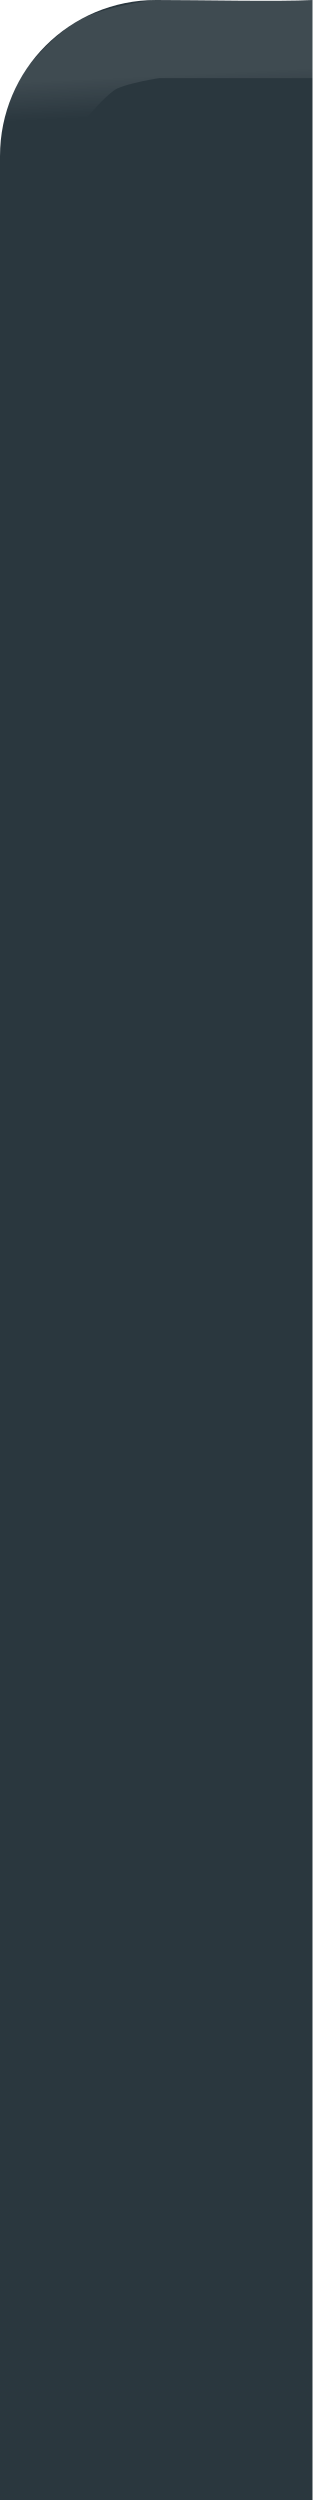
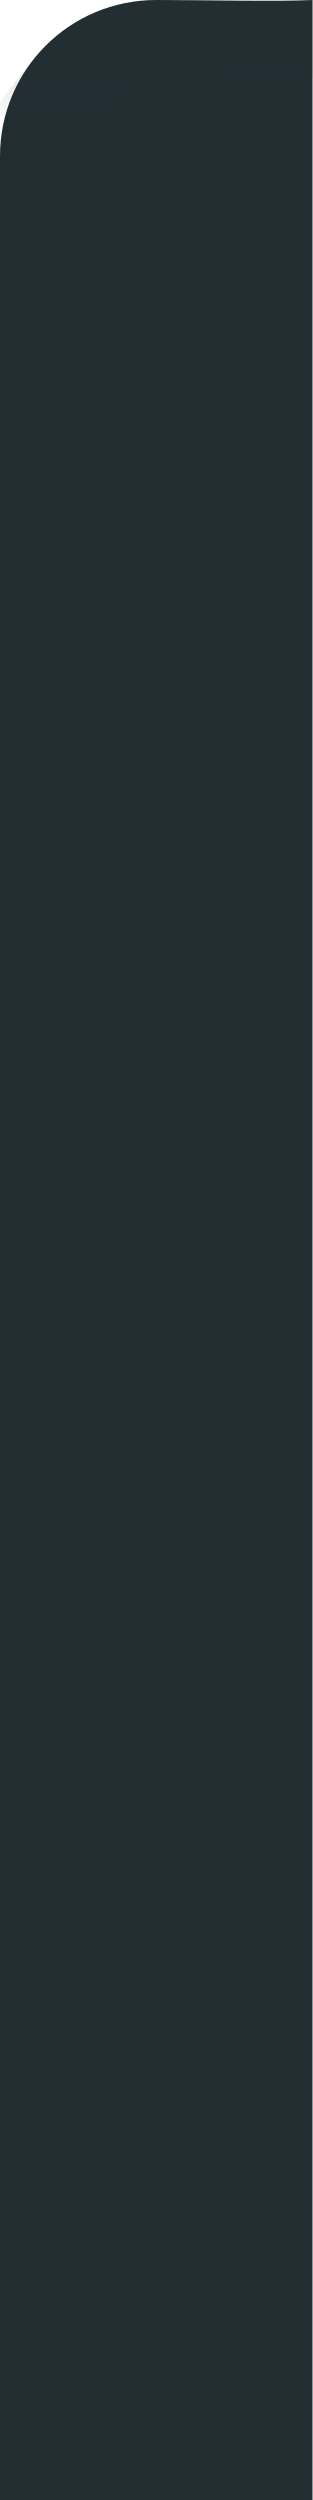
<svg xmlns="http://www.w3.org/2000/svg" xmlns:xlink="http://www.w3.org/1999/xlink" width="4" height="32" viewBox="0 0 4 32" id="svg4142" version="1.1">
  <defs id="defs4144">
    <linearGradient id="linearGradient4179">
-       <stop style="stop-color:#ffffff;stop-opacity:1;" offset="0" id="stop4181" />
-       <stop style="stop-color:#ffffff;stop-opacity:0;" offset="1" id="stop4183" />
+       <stop style="stop-color:#29353b;stop-opacity:1;" offset="0" id="stop4181" />
+       <stop style="stop-color:#29353b;stop-opacity:0;" offset="1" id="stop4183" />
    </linearGradient>
    <linearGradient xlink:href="#linearGradient4179" id="linearGradient4185" x1="1.016" y1="1021.385" x2="1.04" y2="1021.876" gradientUnits="userSpaceOnUse" />
  </defs>
  <g id="layer1" transform="translate(0,-1020.362)">
-     <path style="opacity:1;fill:#2a373e;fill-opacity:1;fill-rule:nonzero;stroke:none;stroke-width:2.745;stroke-linecap:butt;stroke-linejoin:miter;stroke-miterlimit:4;stroke-dasharray:none;stroke-dashoffset:478.437;stroke-opacity:1" d="M 2 0 C 0.892 0 0 0.892 0 2 L 0 23 L 0 30 L 0 32 L 2 32 L 4 32 L 4 30 L 4 23 L 4 0 C 3.574 0.024 2.558 0 2 0 z " transform="translate(0,1020.362)" id="rect4140" />
+     <path style="opacity:1;fill:#222d32;fill-opacity:1;fill-rule:nonzero;stroke:none;stroke-width:2.745;stroke-linecap:butt;stroke-linejoin:miter;stroke-miterlimit:4;stroke-dasharray:none;stroke-dashoffset:478.437;stroke-opacity:1" d="M 2 0 C 0.892 0 0 0.892 0 2 L 0 23 L 0 30 L 0 32 L 2 32 L 4 32 L 4 30 L 4 23 L 4 0 C 3.574 0.024 2.558 0 2 0 z " transform="translate(0,1020.362)" id="rect4140" />
    <path style="fill:none;fill-rule:evenodd;stroke:url(#linearGradient4185);stroke-width:1;stroke-linecap:square;stroke-linejoin:round;stroke-miterlimit:0;stroke-dasharray:none;stroke-opacity:0.097" d="m 0.395,1021.98 c 0,0 0.478,-0.689 0.826,-0.902 C 1.451,1020.937 2,1020.862 2,1020.862 l 2,0" id="path4153" />
  </g>
</svg>
